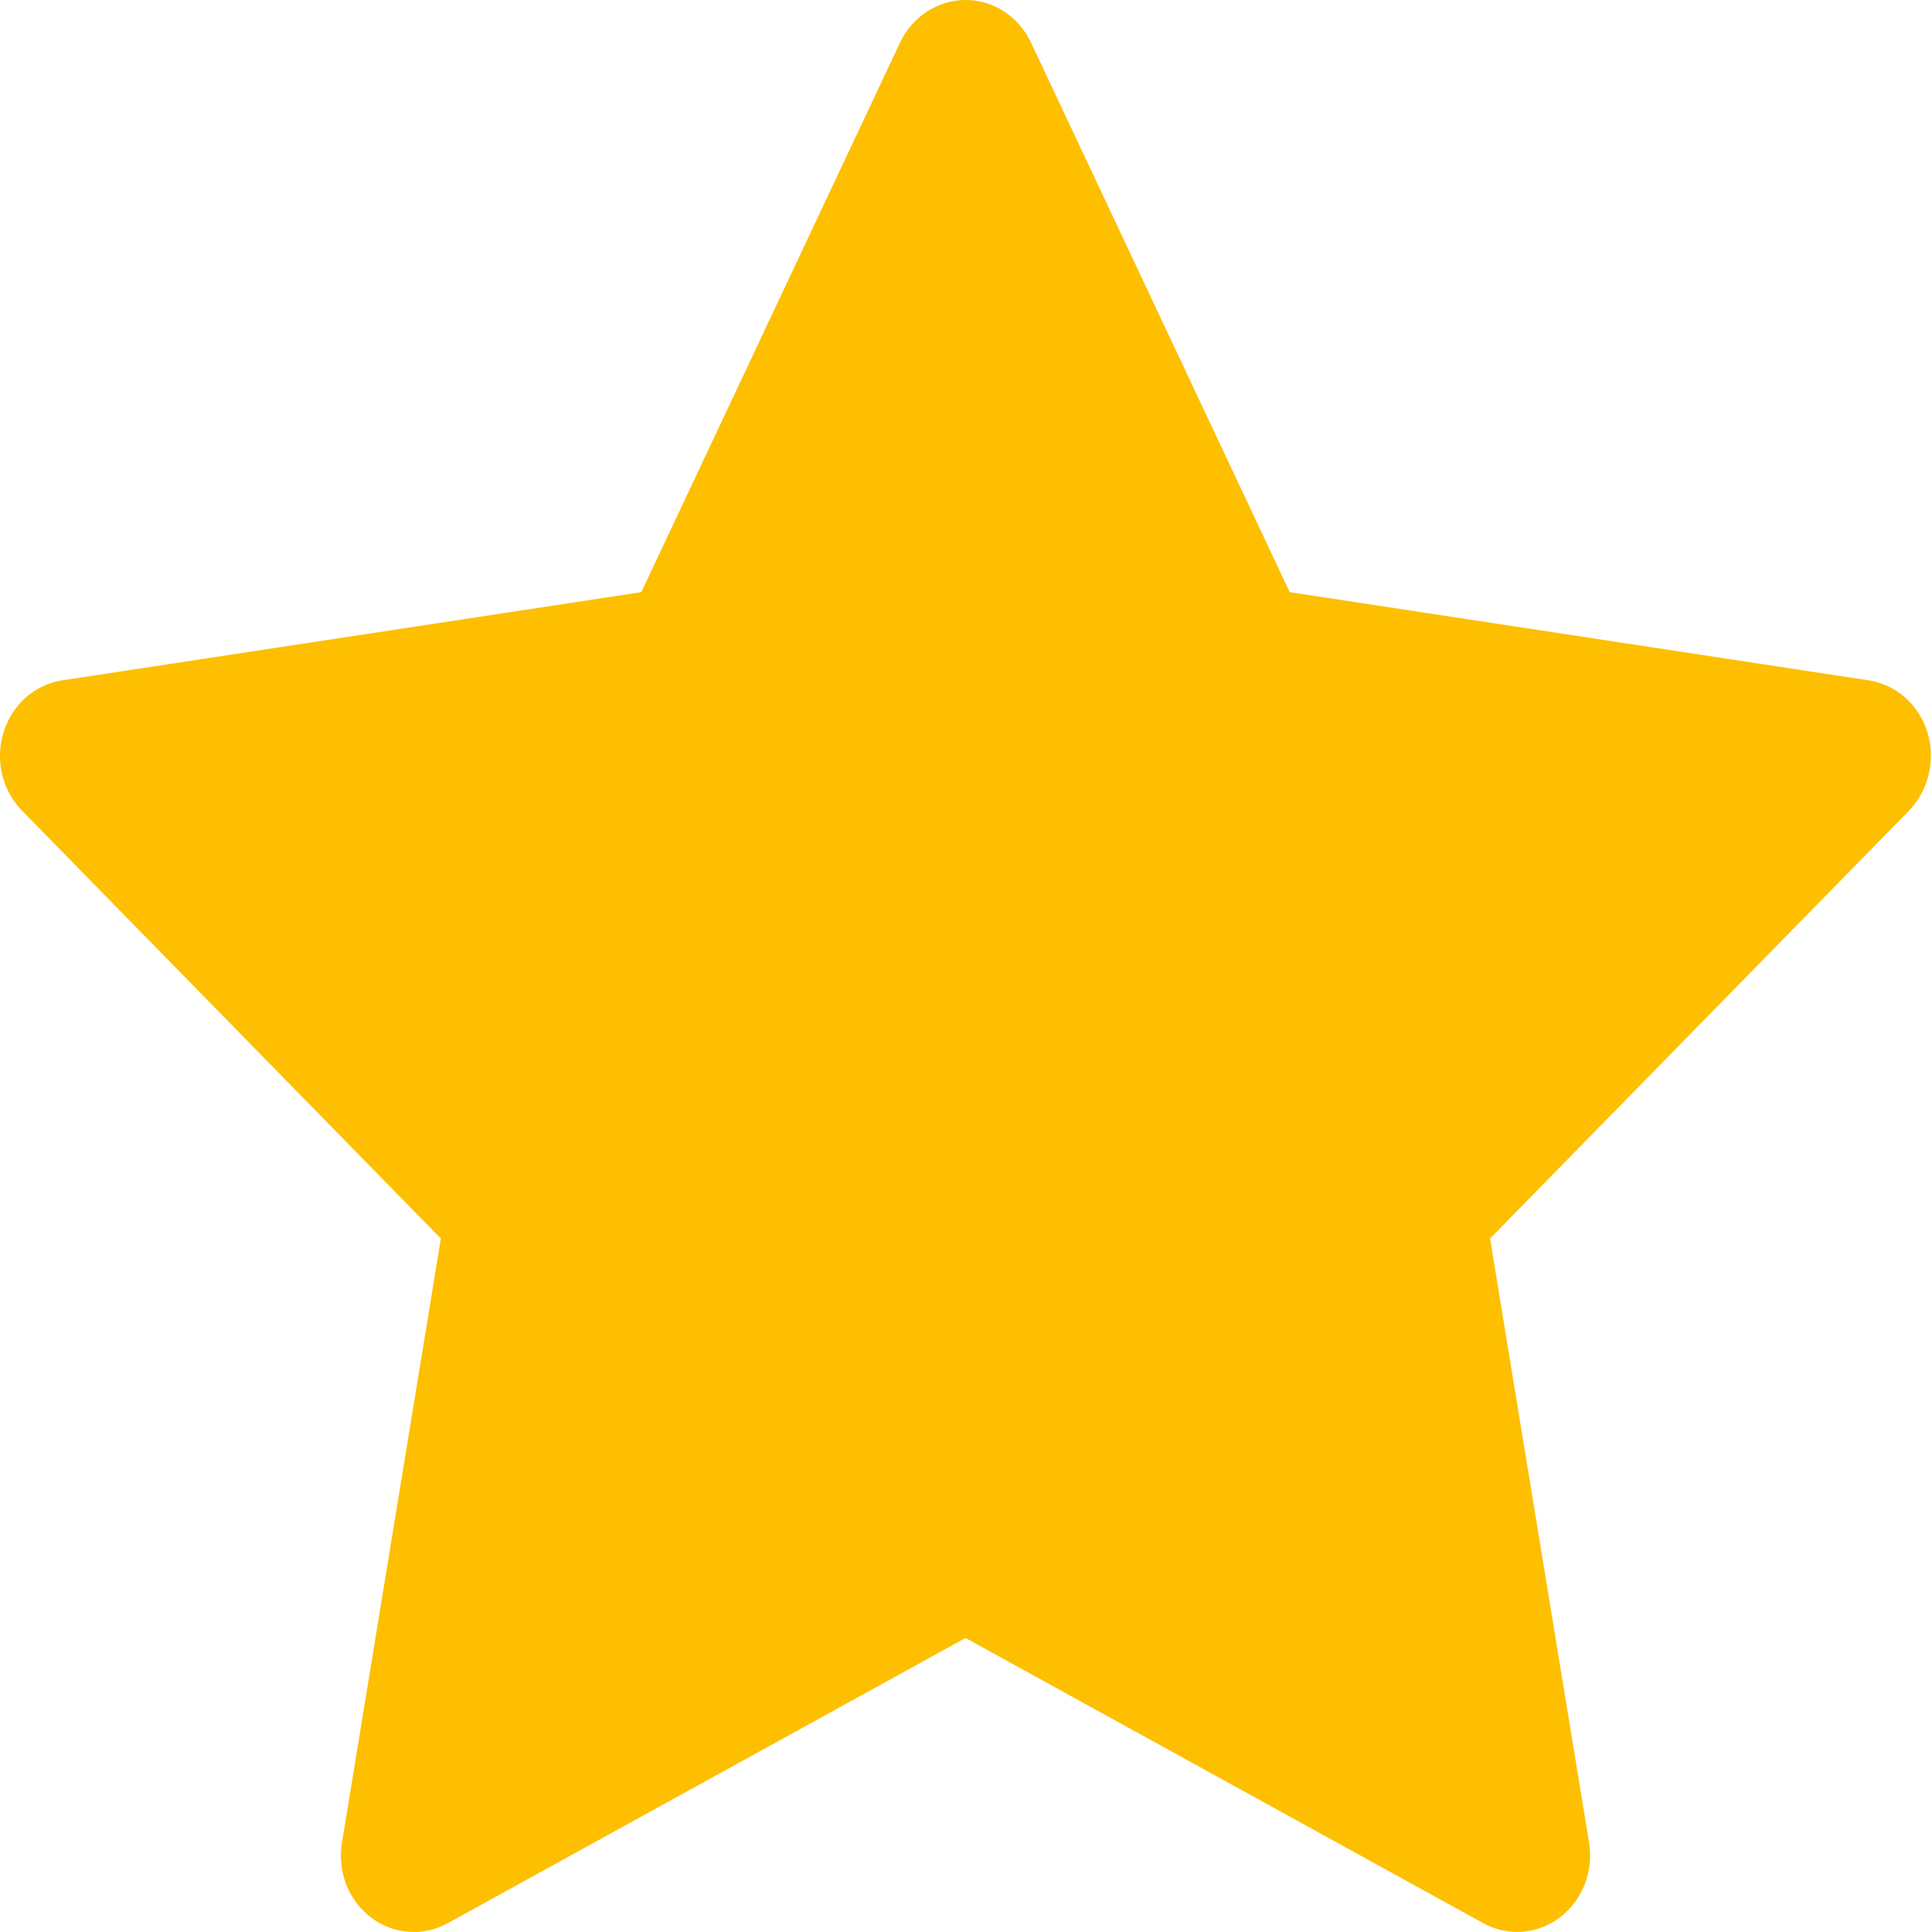
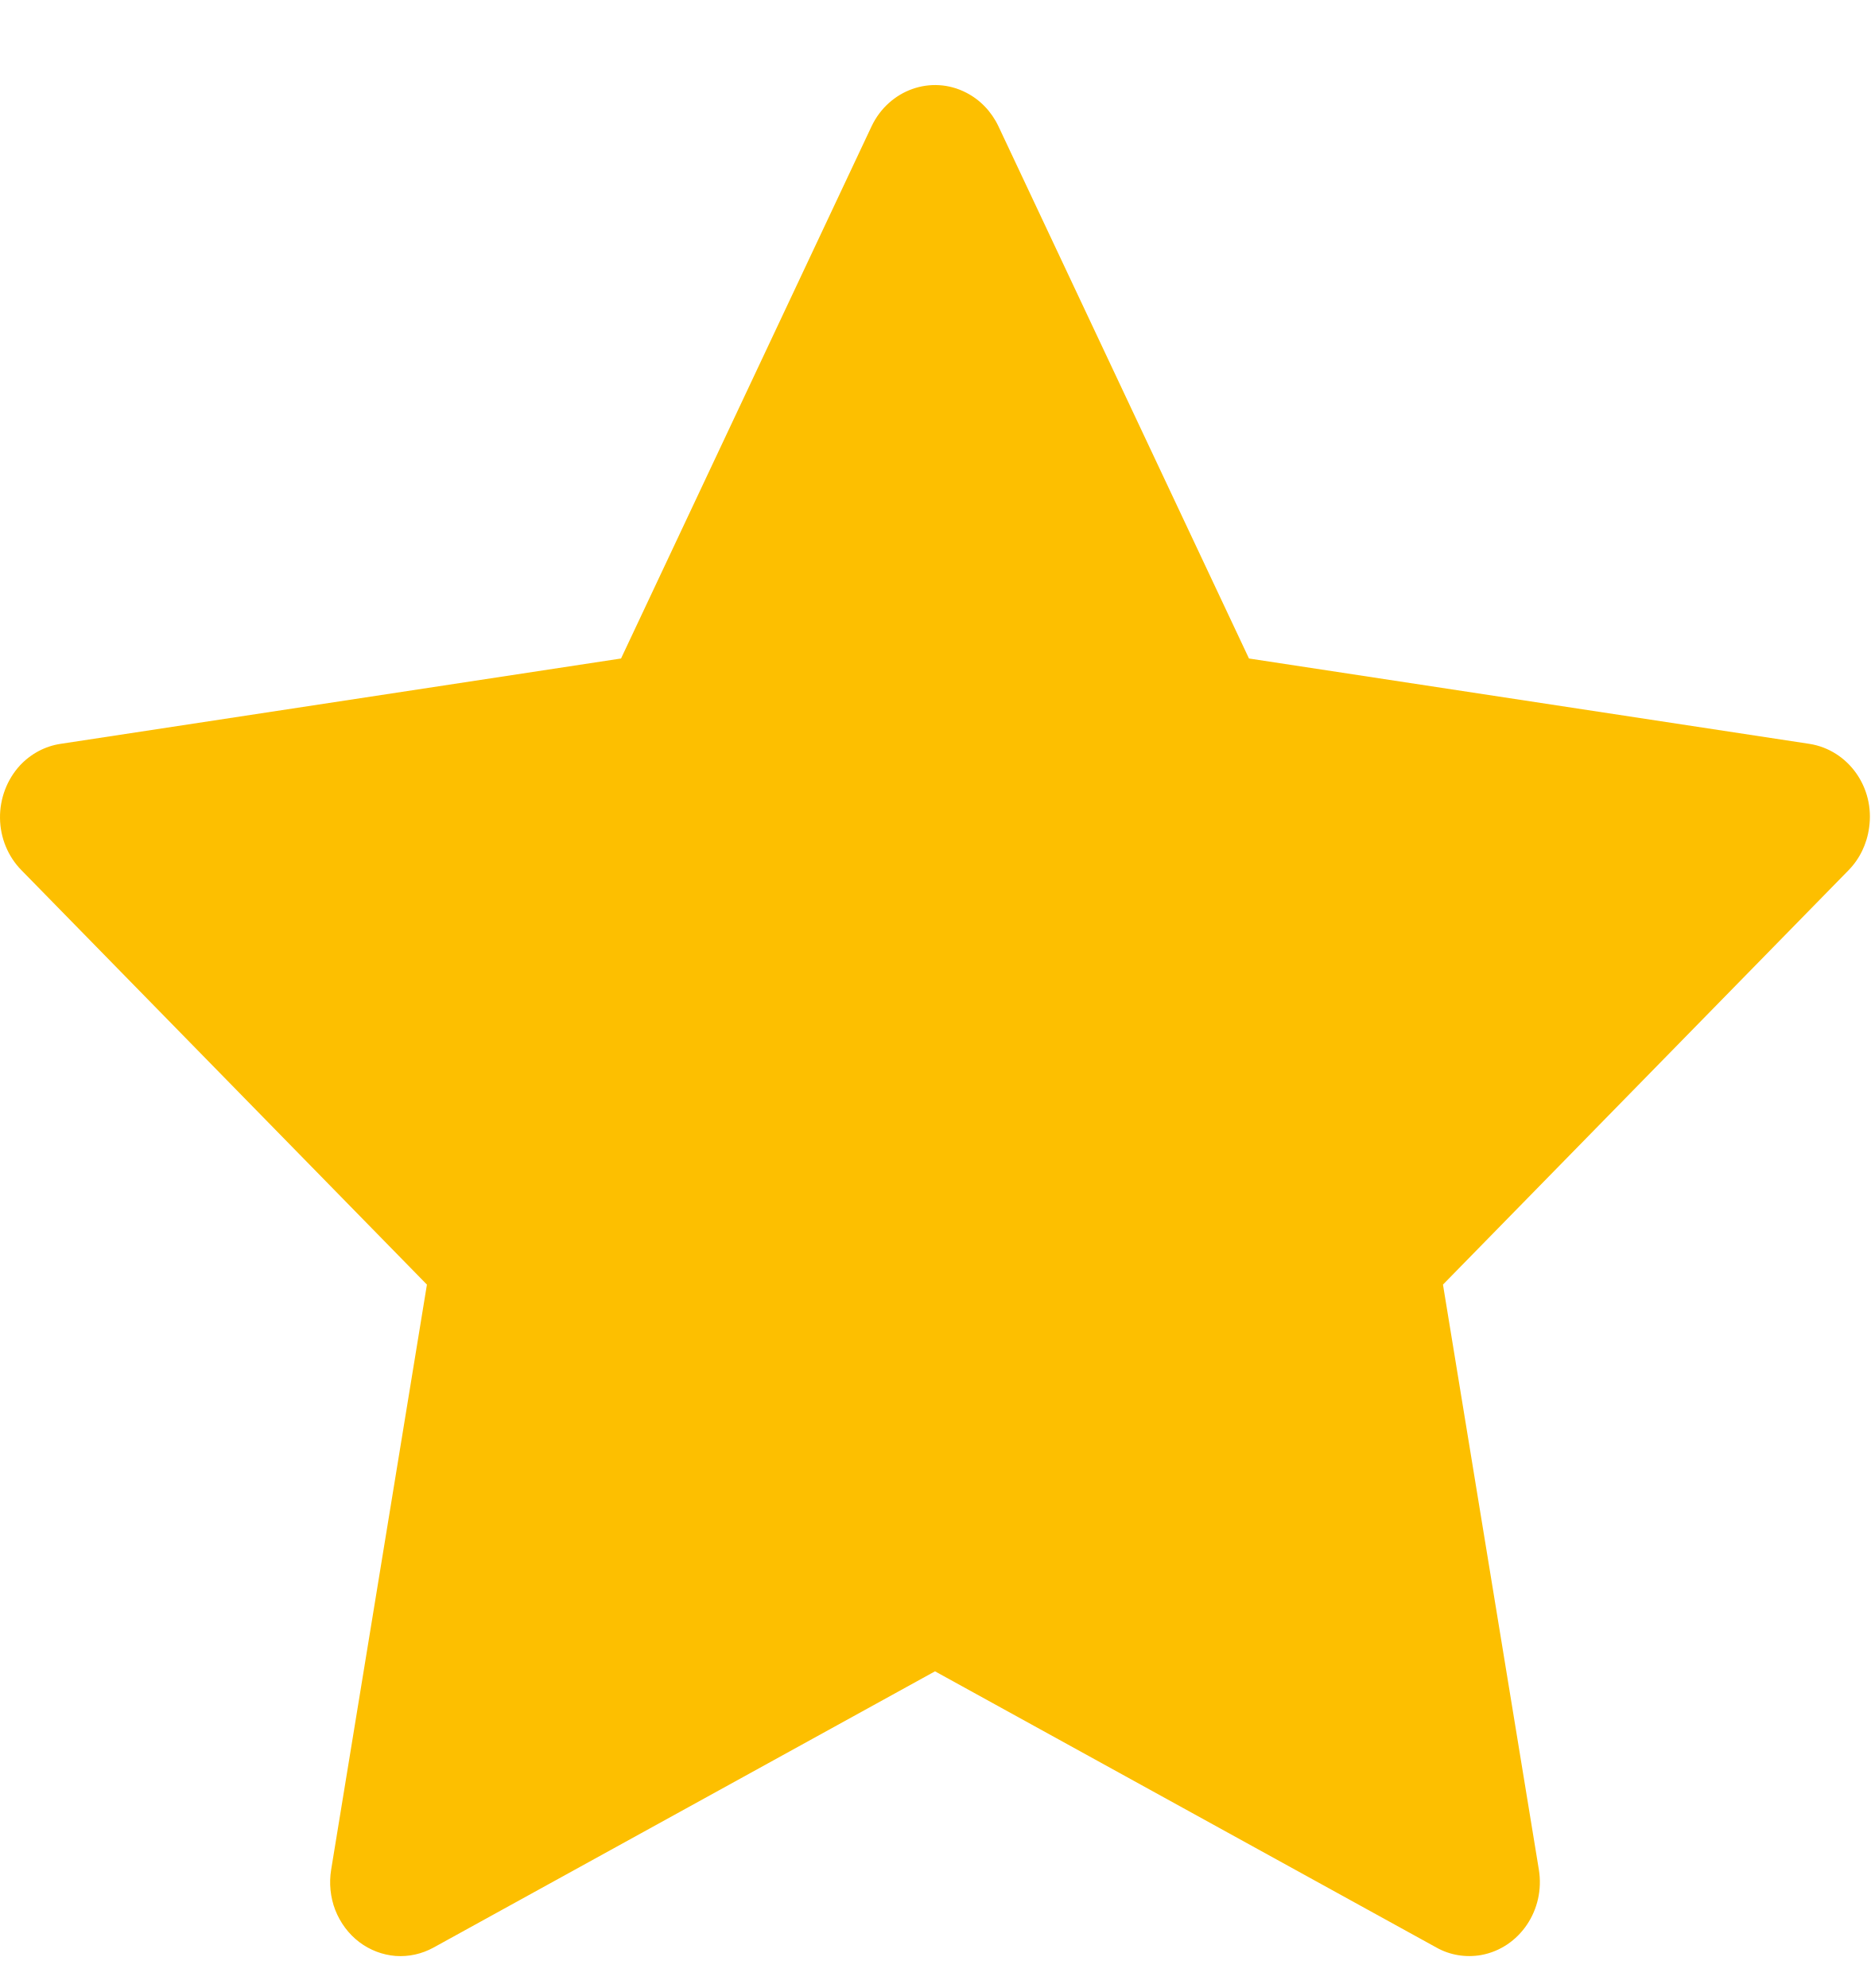
- <svg xmlns="http://www.w3.org/2000/svg" width="16" height="16" viewBox="0 0 16 16" fill="none">
-   <path d="M15.474 5.634L10.681 4.904L8.538 0.352C8.479 0.228 8.383 0.127 8.264 0.065C7.965 -0.089 7.603 0.04 7.454 0.352L5.311 4.904L0.517 5.634C0.385 5.654 0.264 5.719 0.171 5.818C0.06 5.938 -0.002 6.101 5.31422e-05 6.269C0.002 6.437 0.068 6.597 0.183 6.714L3.651 10.257L2.832 15.26C2.813 15.377 2.825 15.496 2.867 15.606C2.91 15.715 2.98 15.81 3.072 15.879C3.163 15.949 3.271 15.99 3.383 15.998C3.496 16.007 3.608 15.982 3.708 15.927L7.996 13.565L12.284 15.927C12.401 15.992 12.537 16.014 12.667 15.99C12.995 15.931 13.216 15.604 13.16 15.26L12.34 10.257L15.809 6.714C15.903 6.617 15.965 6.491 15.984 6.352C16.035 6.006 15.805 5.685 15.474 5.634Z" fill="#FDBF00" />
+ <svg xmlns="http://www.w3.org/2000/svg" width="16" height="17" viewBox="0 0 16 17" fill="none">
+   <path d="M15.474 6.361L10.681 5.631L8.538 1.079C8.479 0.955 8.383 0.854 8.264 0.793C7.965 0.638 7.603 0.767 7.454 1.079L5.311 5.631L0.517 6.361C0.385 6.381 0.264 6.446 0.171 6.545C0.06 6.666 -0.002 6.828 5.31422e-05 6.996C0.002 7.164 0.068 7.324 0.183 7.441L3.651 10.985L2.832 15.988C2.813 16.104 2.825 16.224 2.867 16.333C2.91 16.442 2.98 16.537 3.072 16.607C3.163 16.676 3.271 16.717 3.383 16.726C3.496 16.734 3.608 16.709 3.708 16.654L7.996 14.292L12.284 16.654C12.401 16.72 12.537 16.741 12.667 16.718C12.995 16.658 13.216 16.332 13.16 15.988L12.34 10.985L15.809 7.441C15.903 7.345 15.965 7.218 15.984 7.079C16.035 6.733 15.805 6.413 15.474 6.361Z" fill="#FDBF00" />
</svg>
